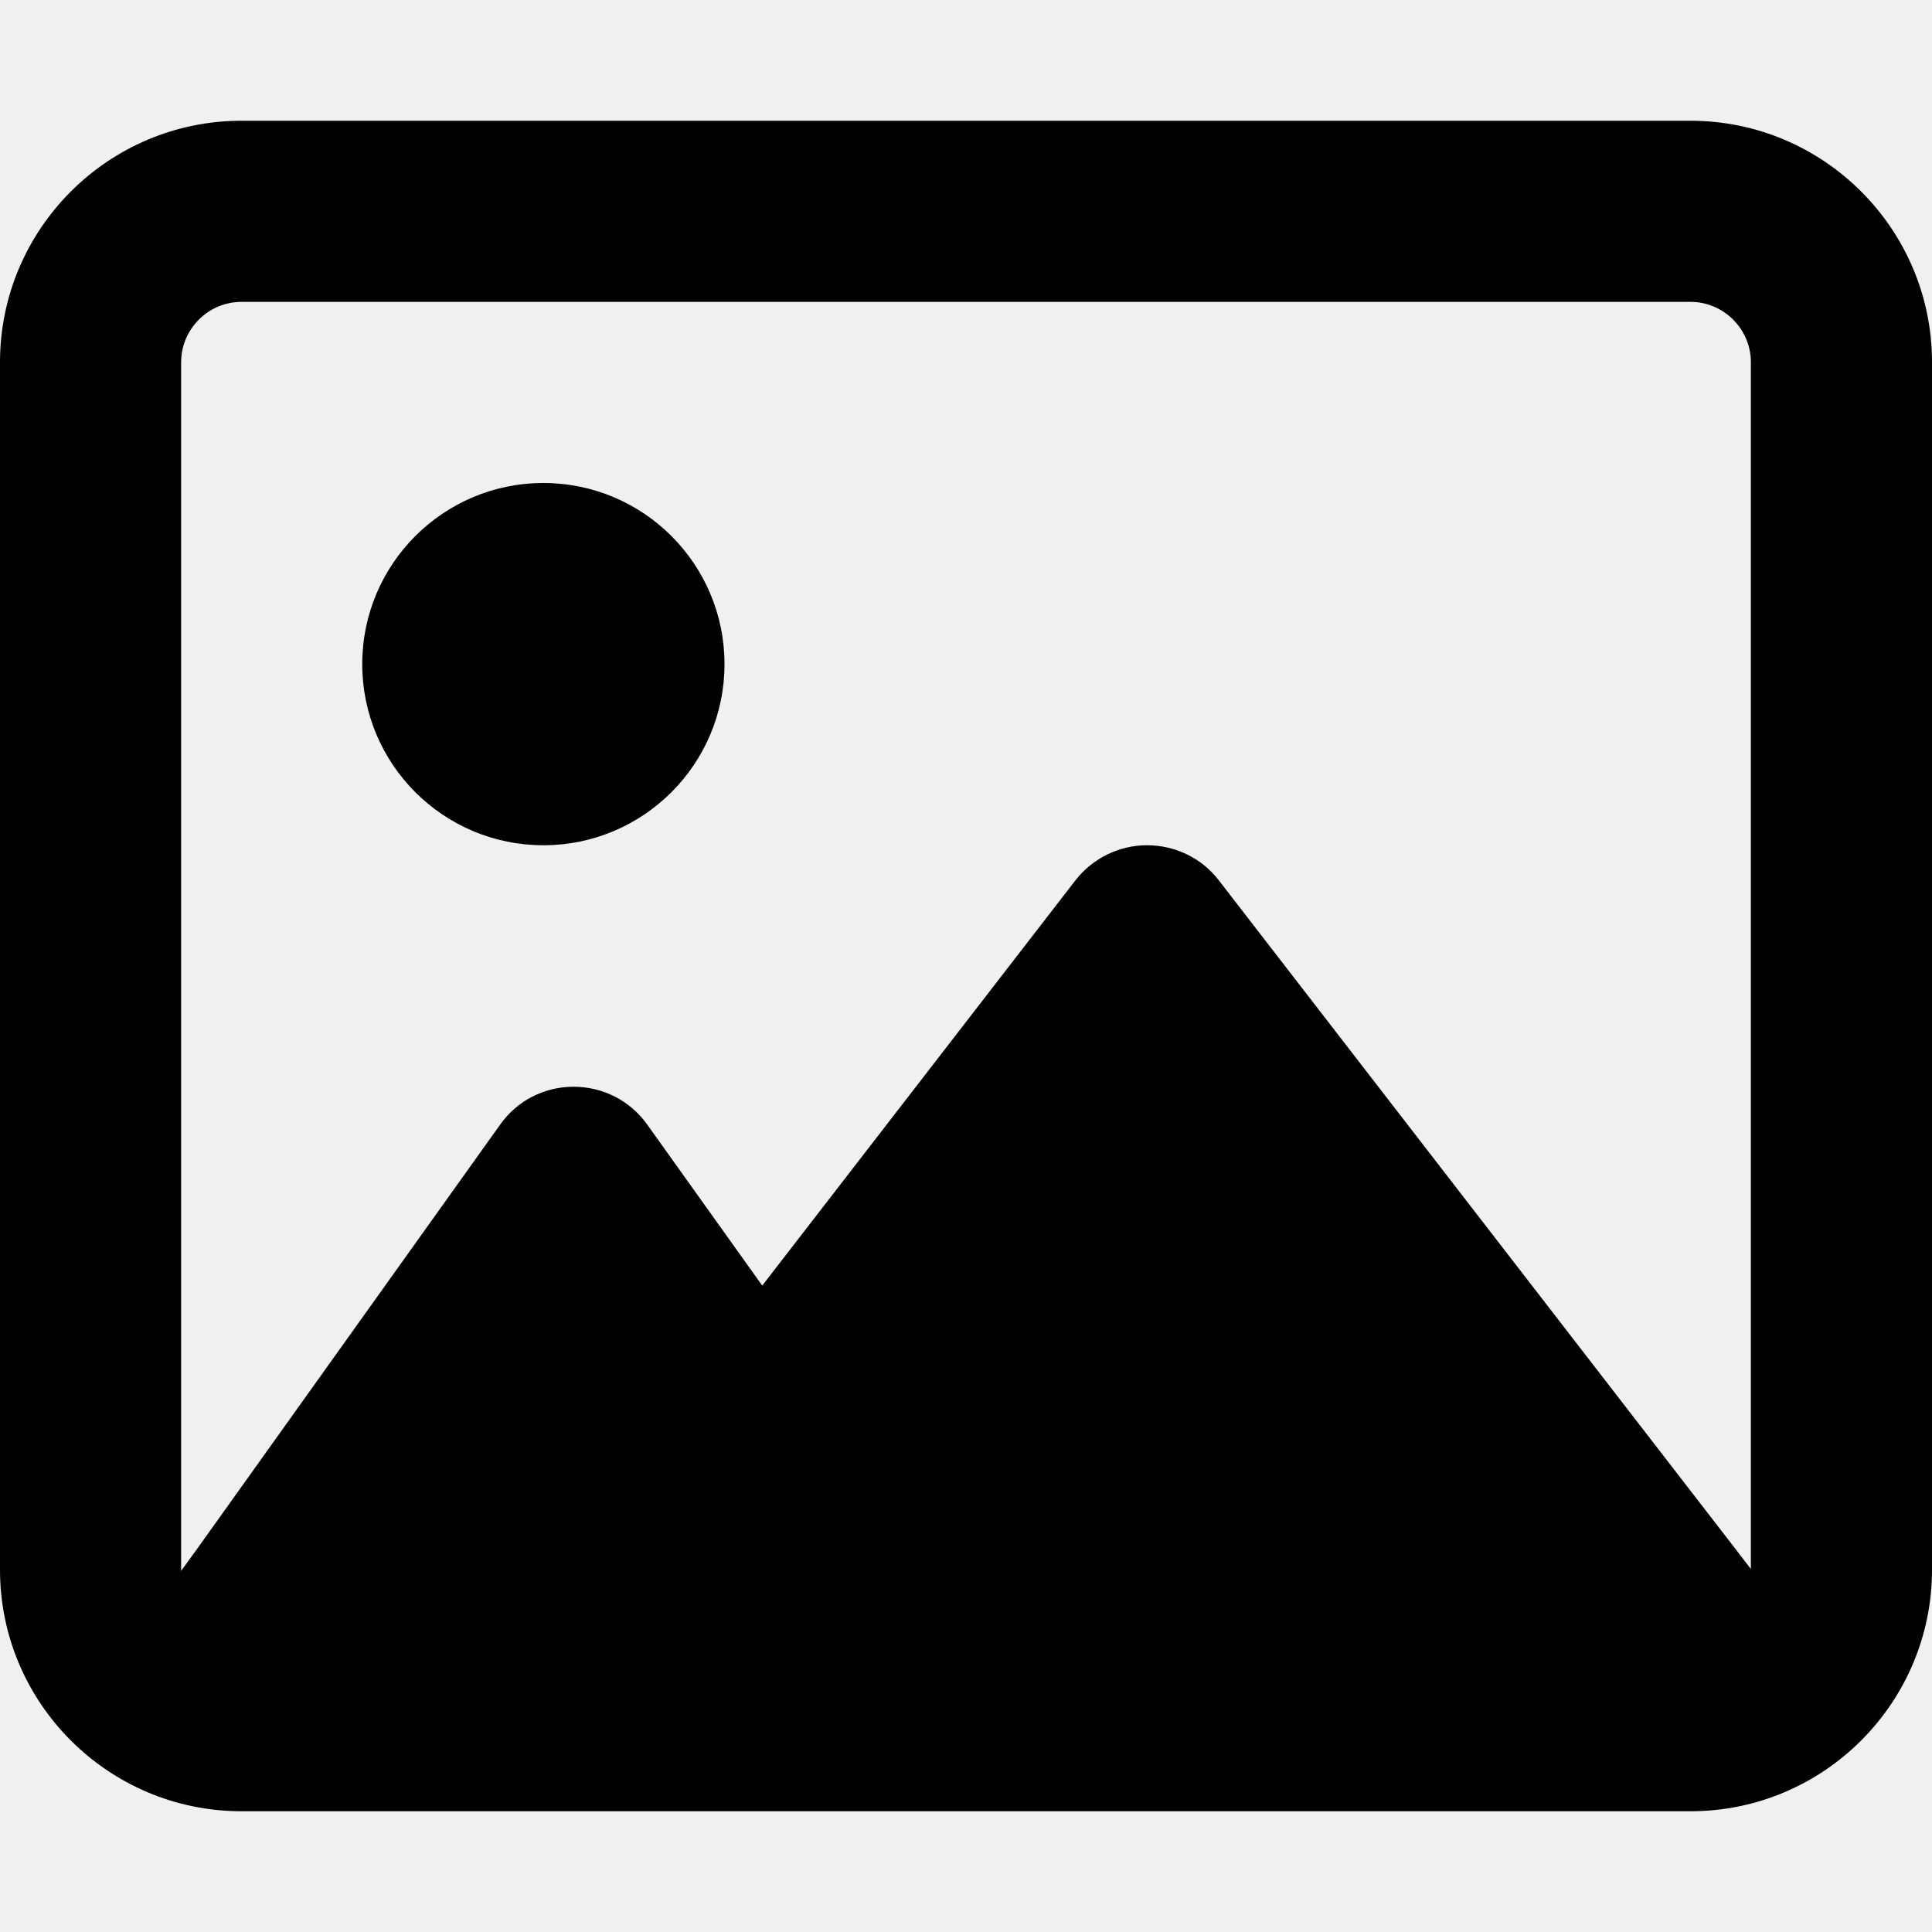
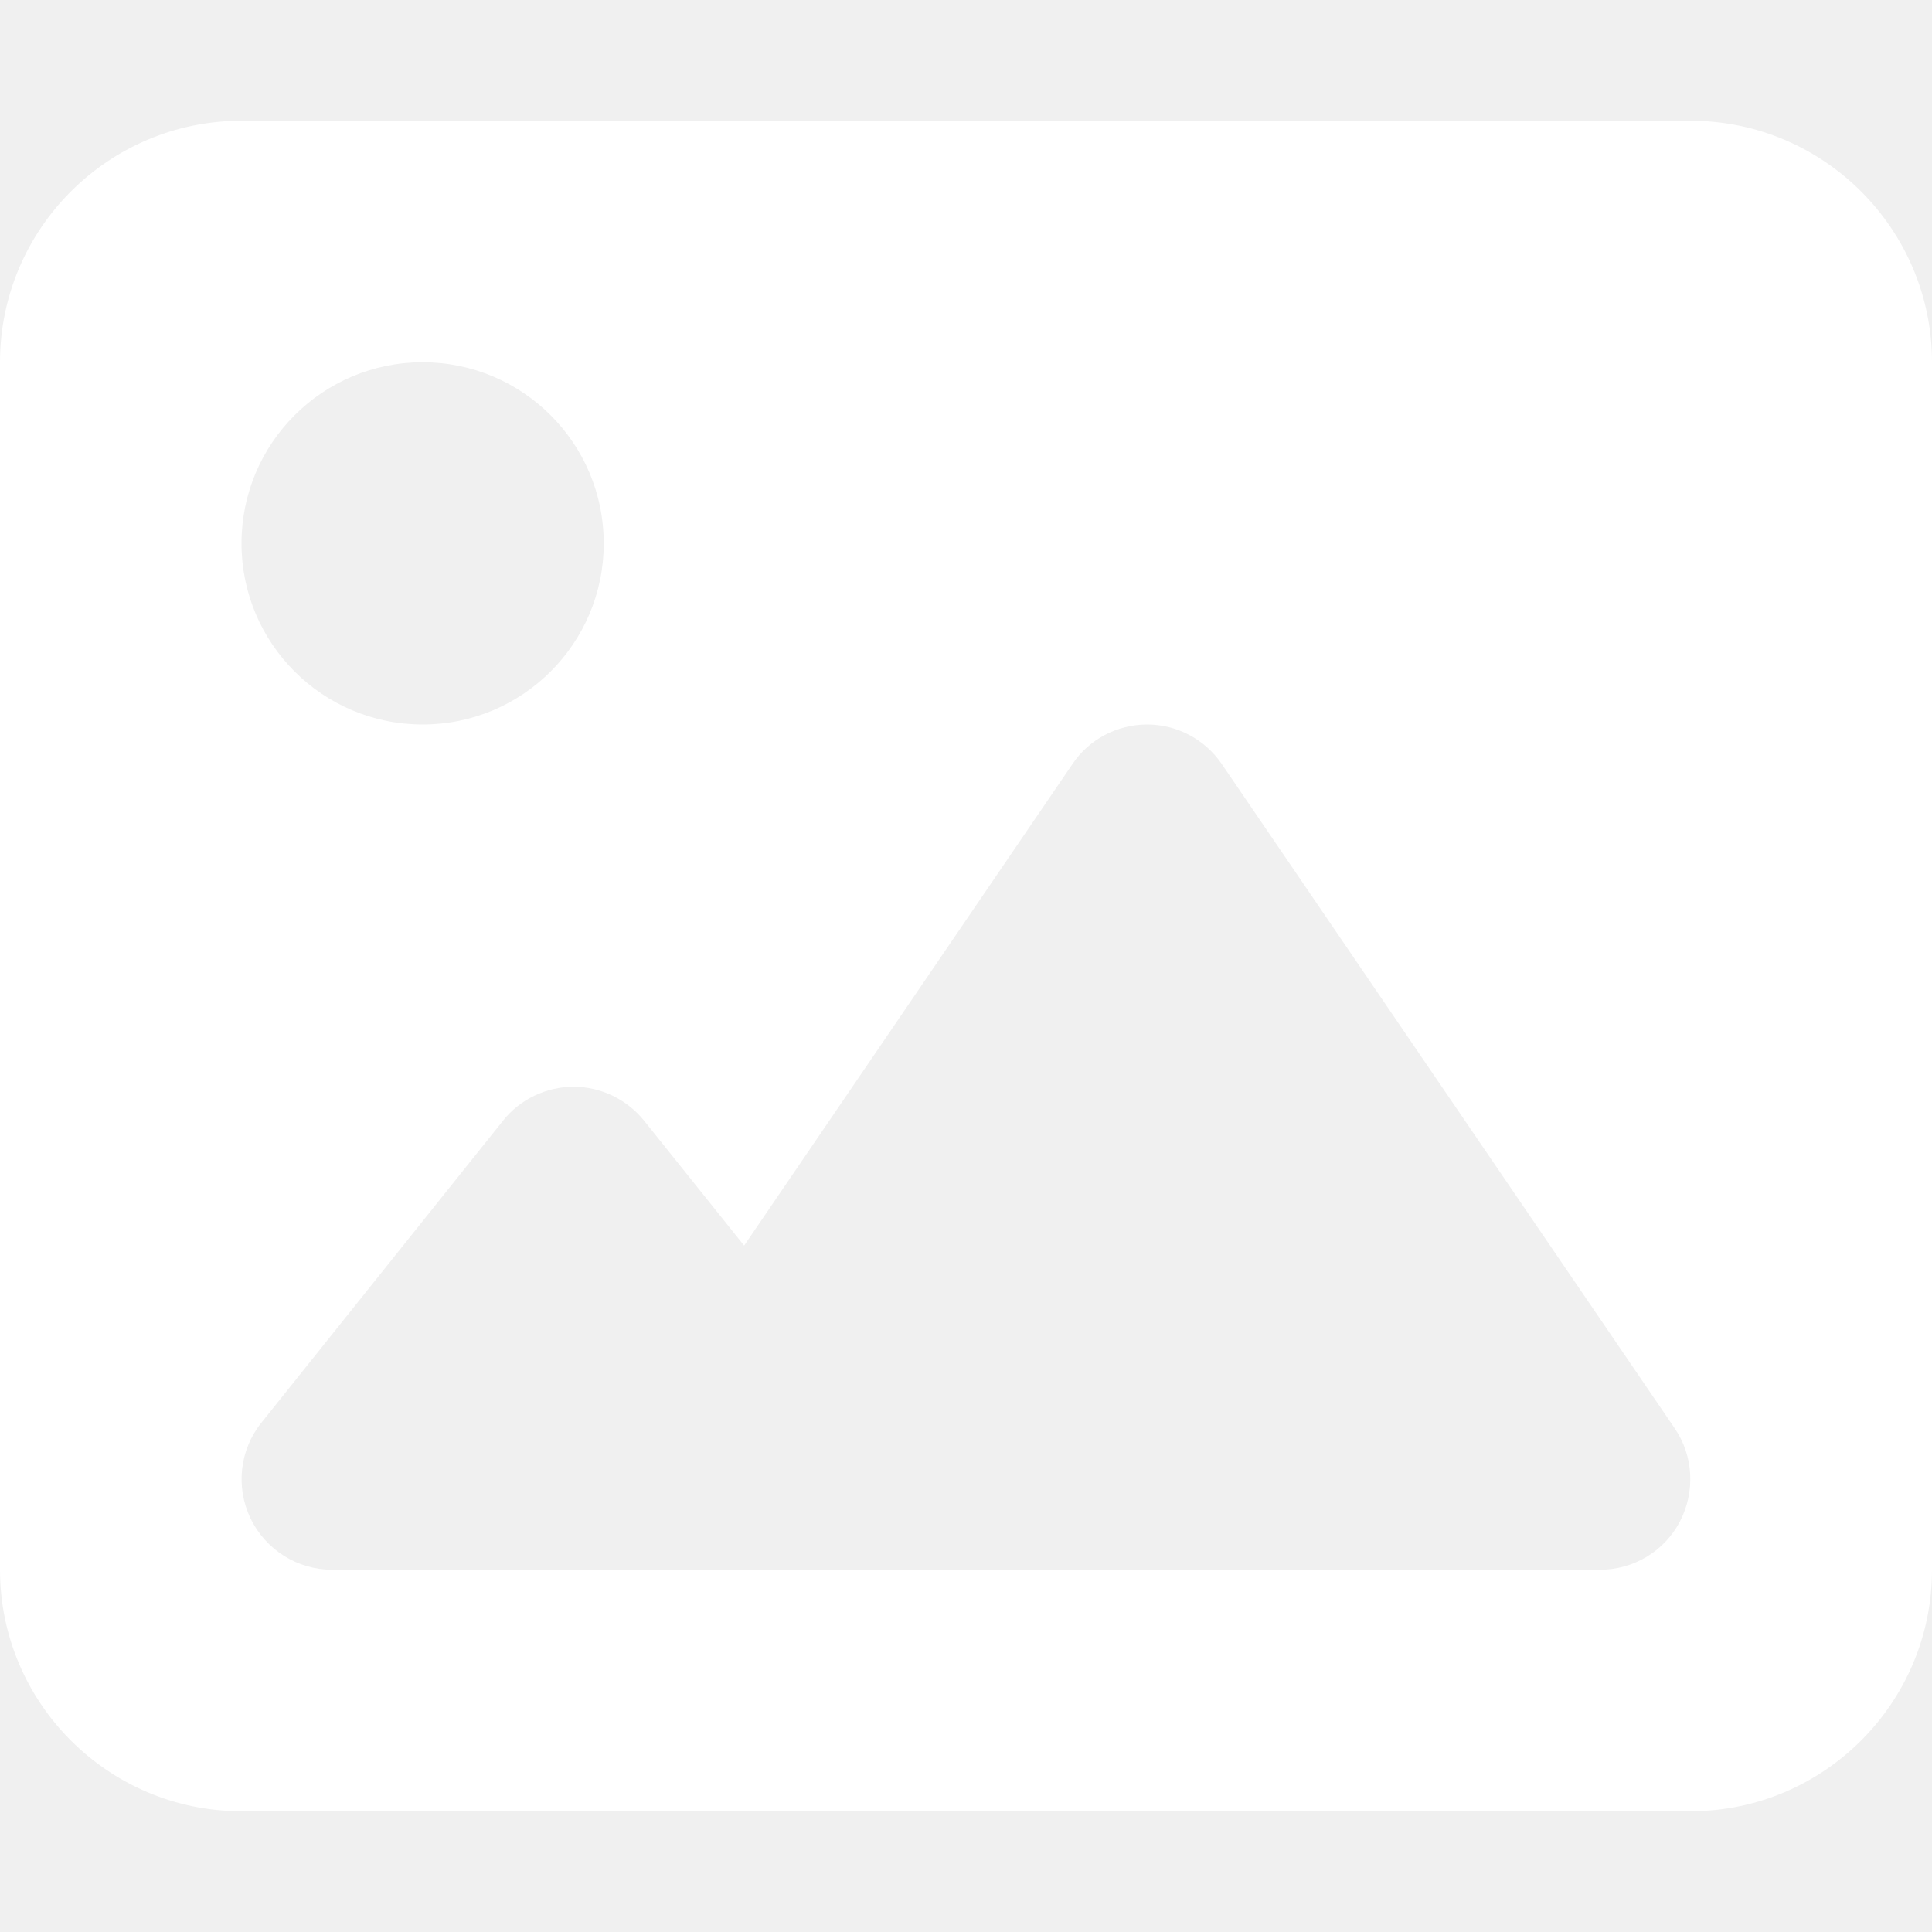
<svg xmlns="http://www.w3.org/2000/svg" viewBox="0 0 512 512">
-   <path d="M448 80c8.8 0 16 7.2 16 16l0 319.8-5-6.5-136-176c-4.5-5.9-11.6-9.3-19-9.3s-14.4 3.4-19 9.3L202 340.7l-30.5-42.7C167 291.7 159.8 288 152 288s-15 3.7-19.5 10.1l-80 112L48 416.3l0-.3L48 96c0-8.8 7.2-16 16-16l384 0zM64 32C28.7 32 0 60.7 0 96L0 416c0 35.3 28.7 64 64 64l384 0c35.3 0 64-28.7 64-64l0-320c0-35.3-28.7-64-64-64L64 32zm80 192a48 48 0 1 0 0-96 48 48 0 1 0 0 96z" />
+   <path fill="#ffffff" d="M0 96C0 60.7 28.7 32 64 32l384 0c35.3 0 64 28.7 64 64l0 320c0 35.3-28.7 64-64 64L64 480c-35.3 0-64-28.7-64-64L0 96zM323.8 202.5c-4.5-6.6-11.9-10.5-19.8-10.5s-15.4 3.9-19.8 10.5l-87 127.6L170.7 297c-4.6-5.7-11.5-9-18.7-9s-14.2 3.3-18.7 9l-64 80c-5.8 7.2-6.9 17.1-2.9 25.4s12.4 13.6 21.6 13.6l96 0 32 0 208 0c8.9 0 17.1-4.9 21.2-12.8s3.6-17.4-1.4-24.7l-120-176zM112 192a48 48 0 1 0 0-96 48 48 0 1 0 0 96z" />
</svg>
